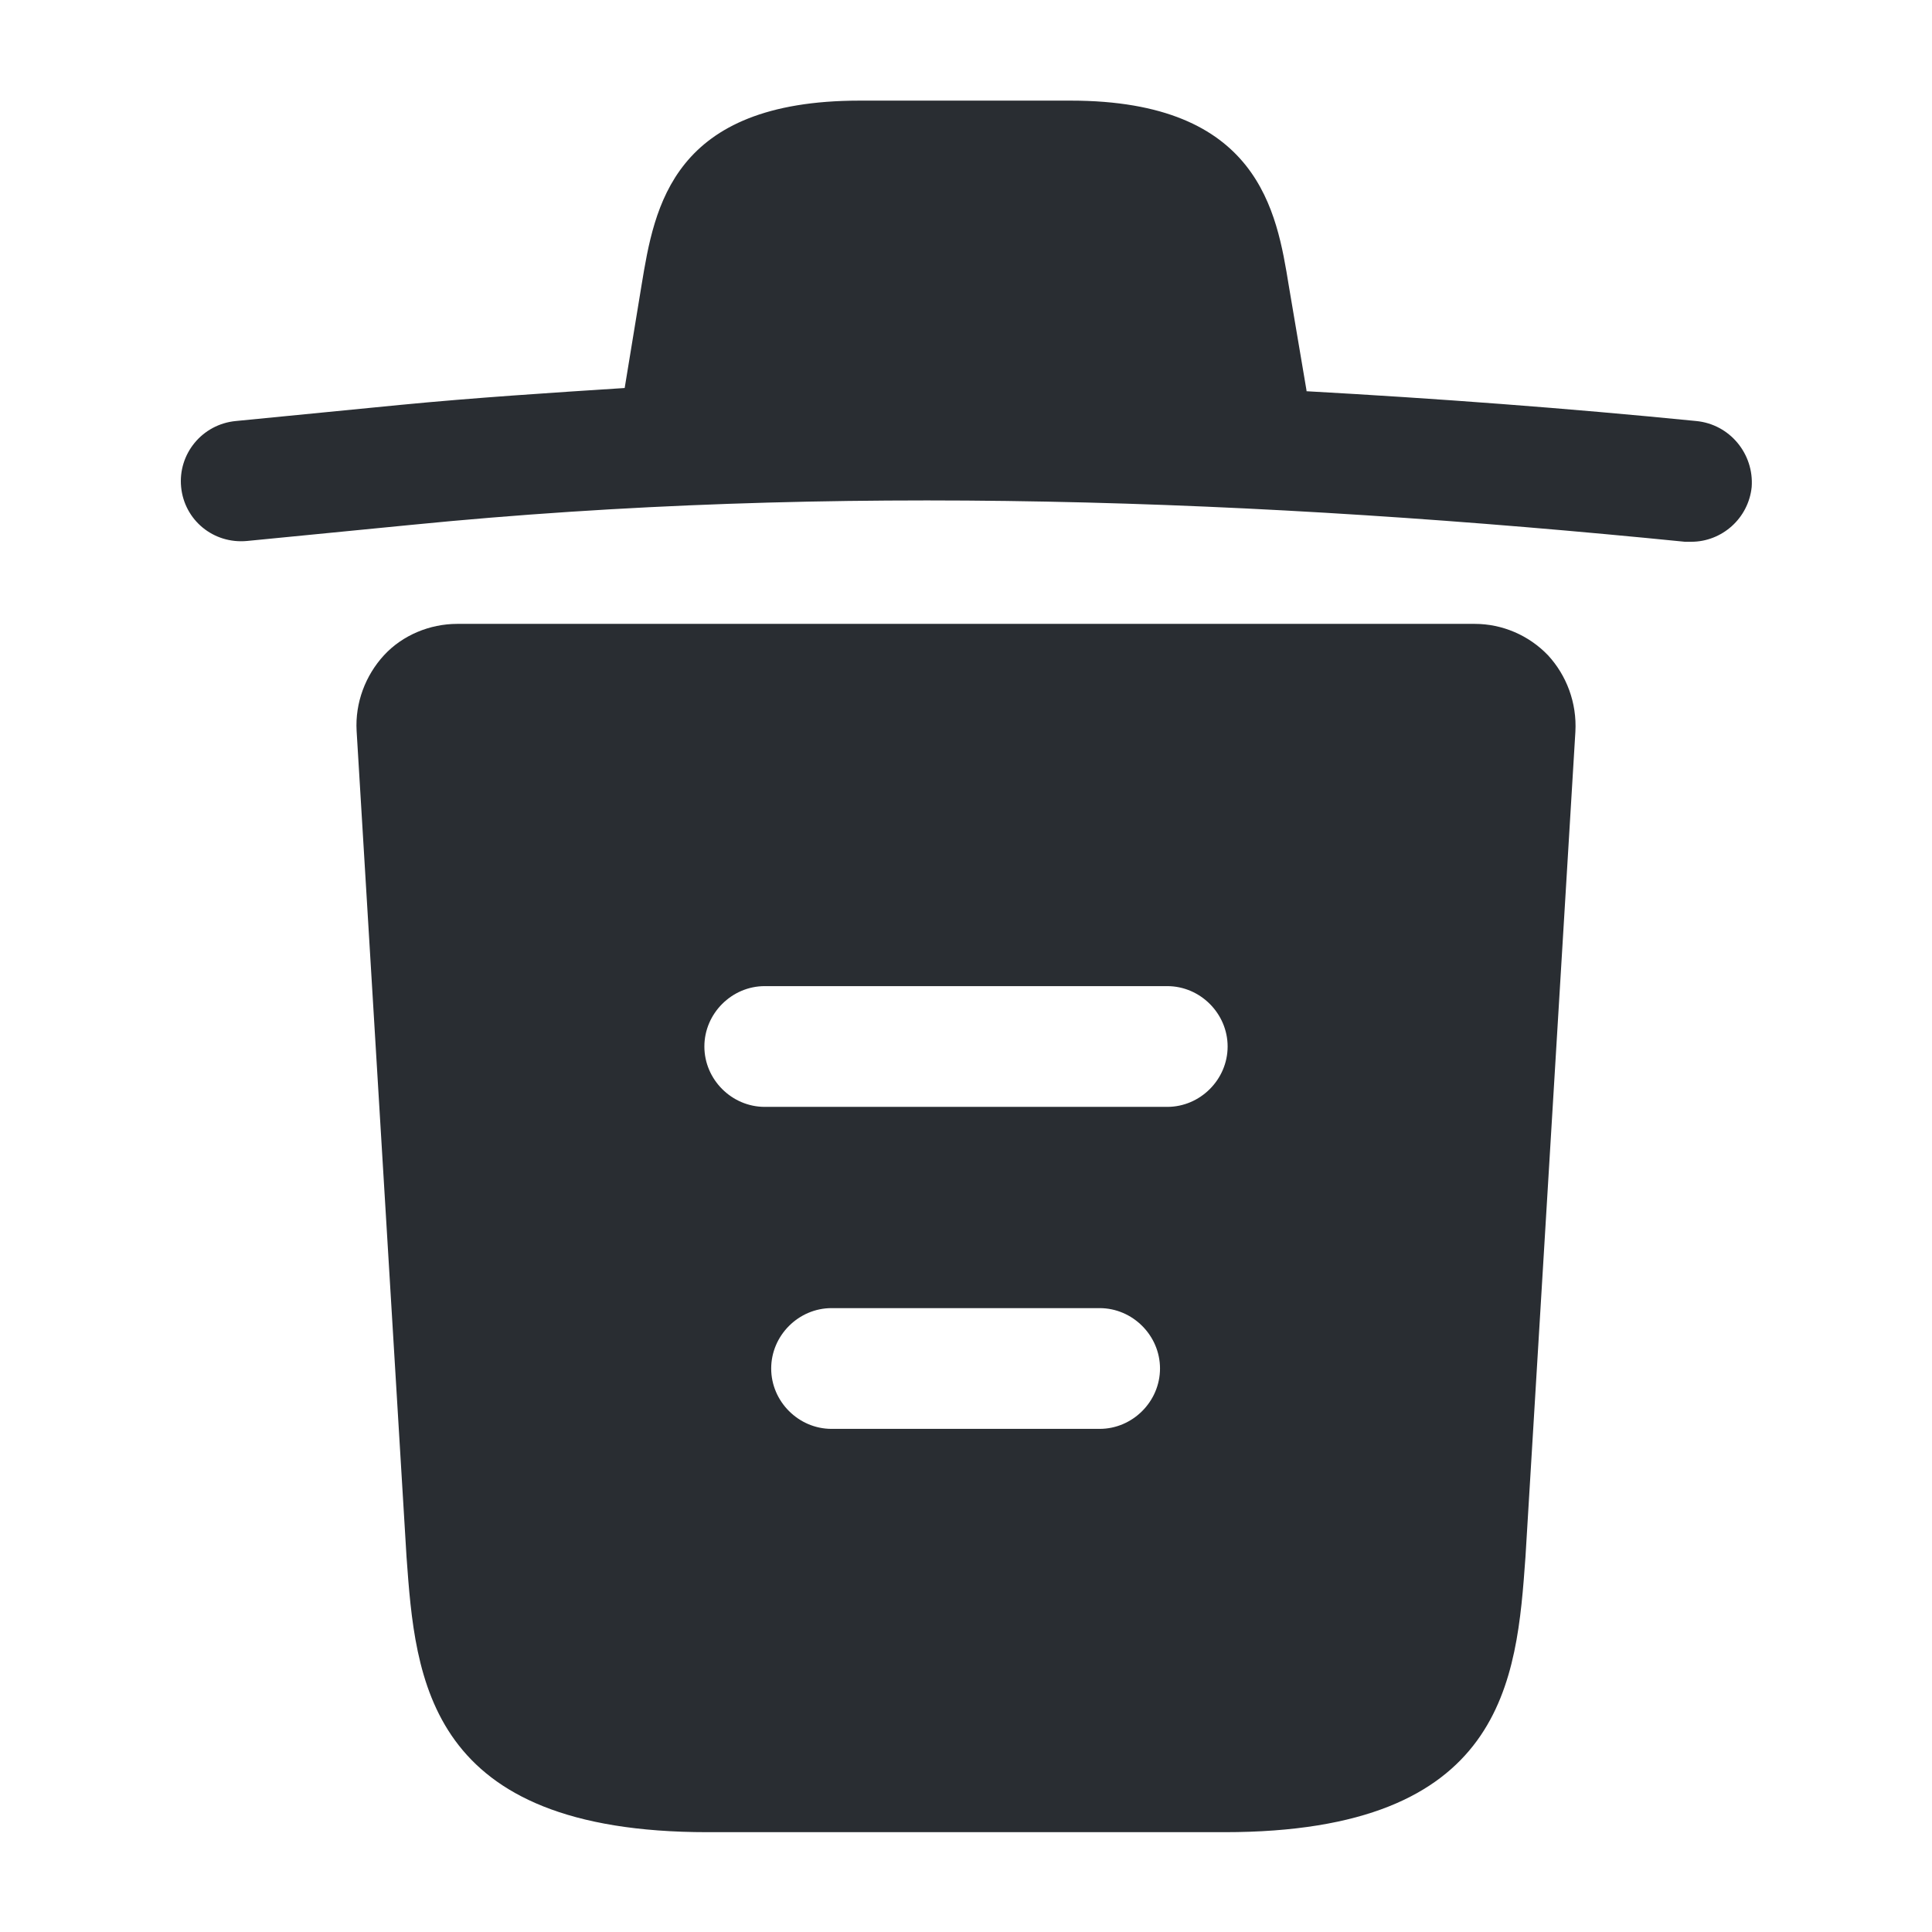
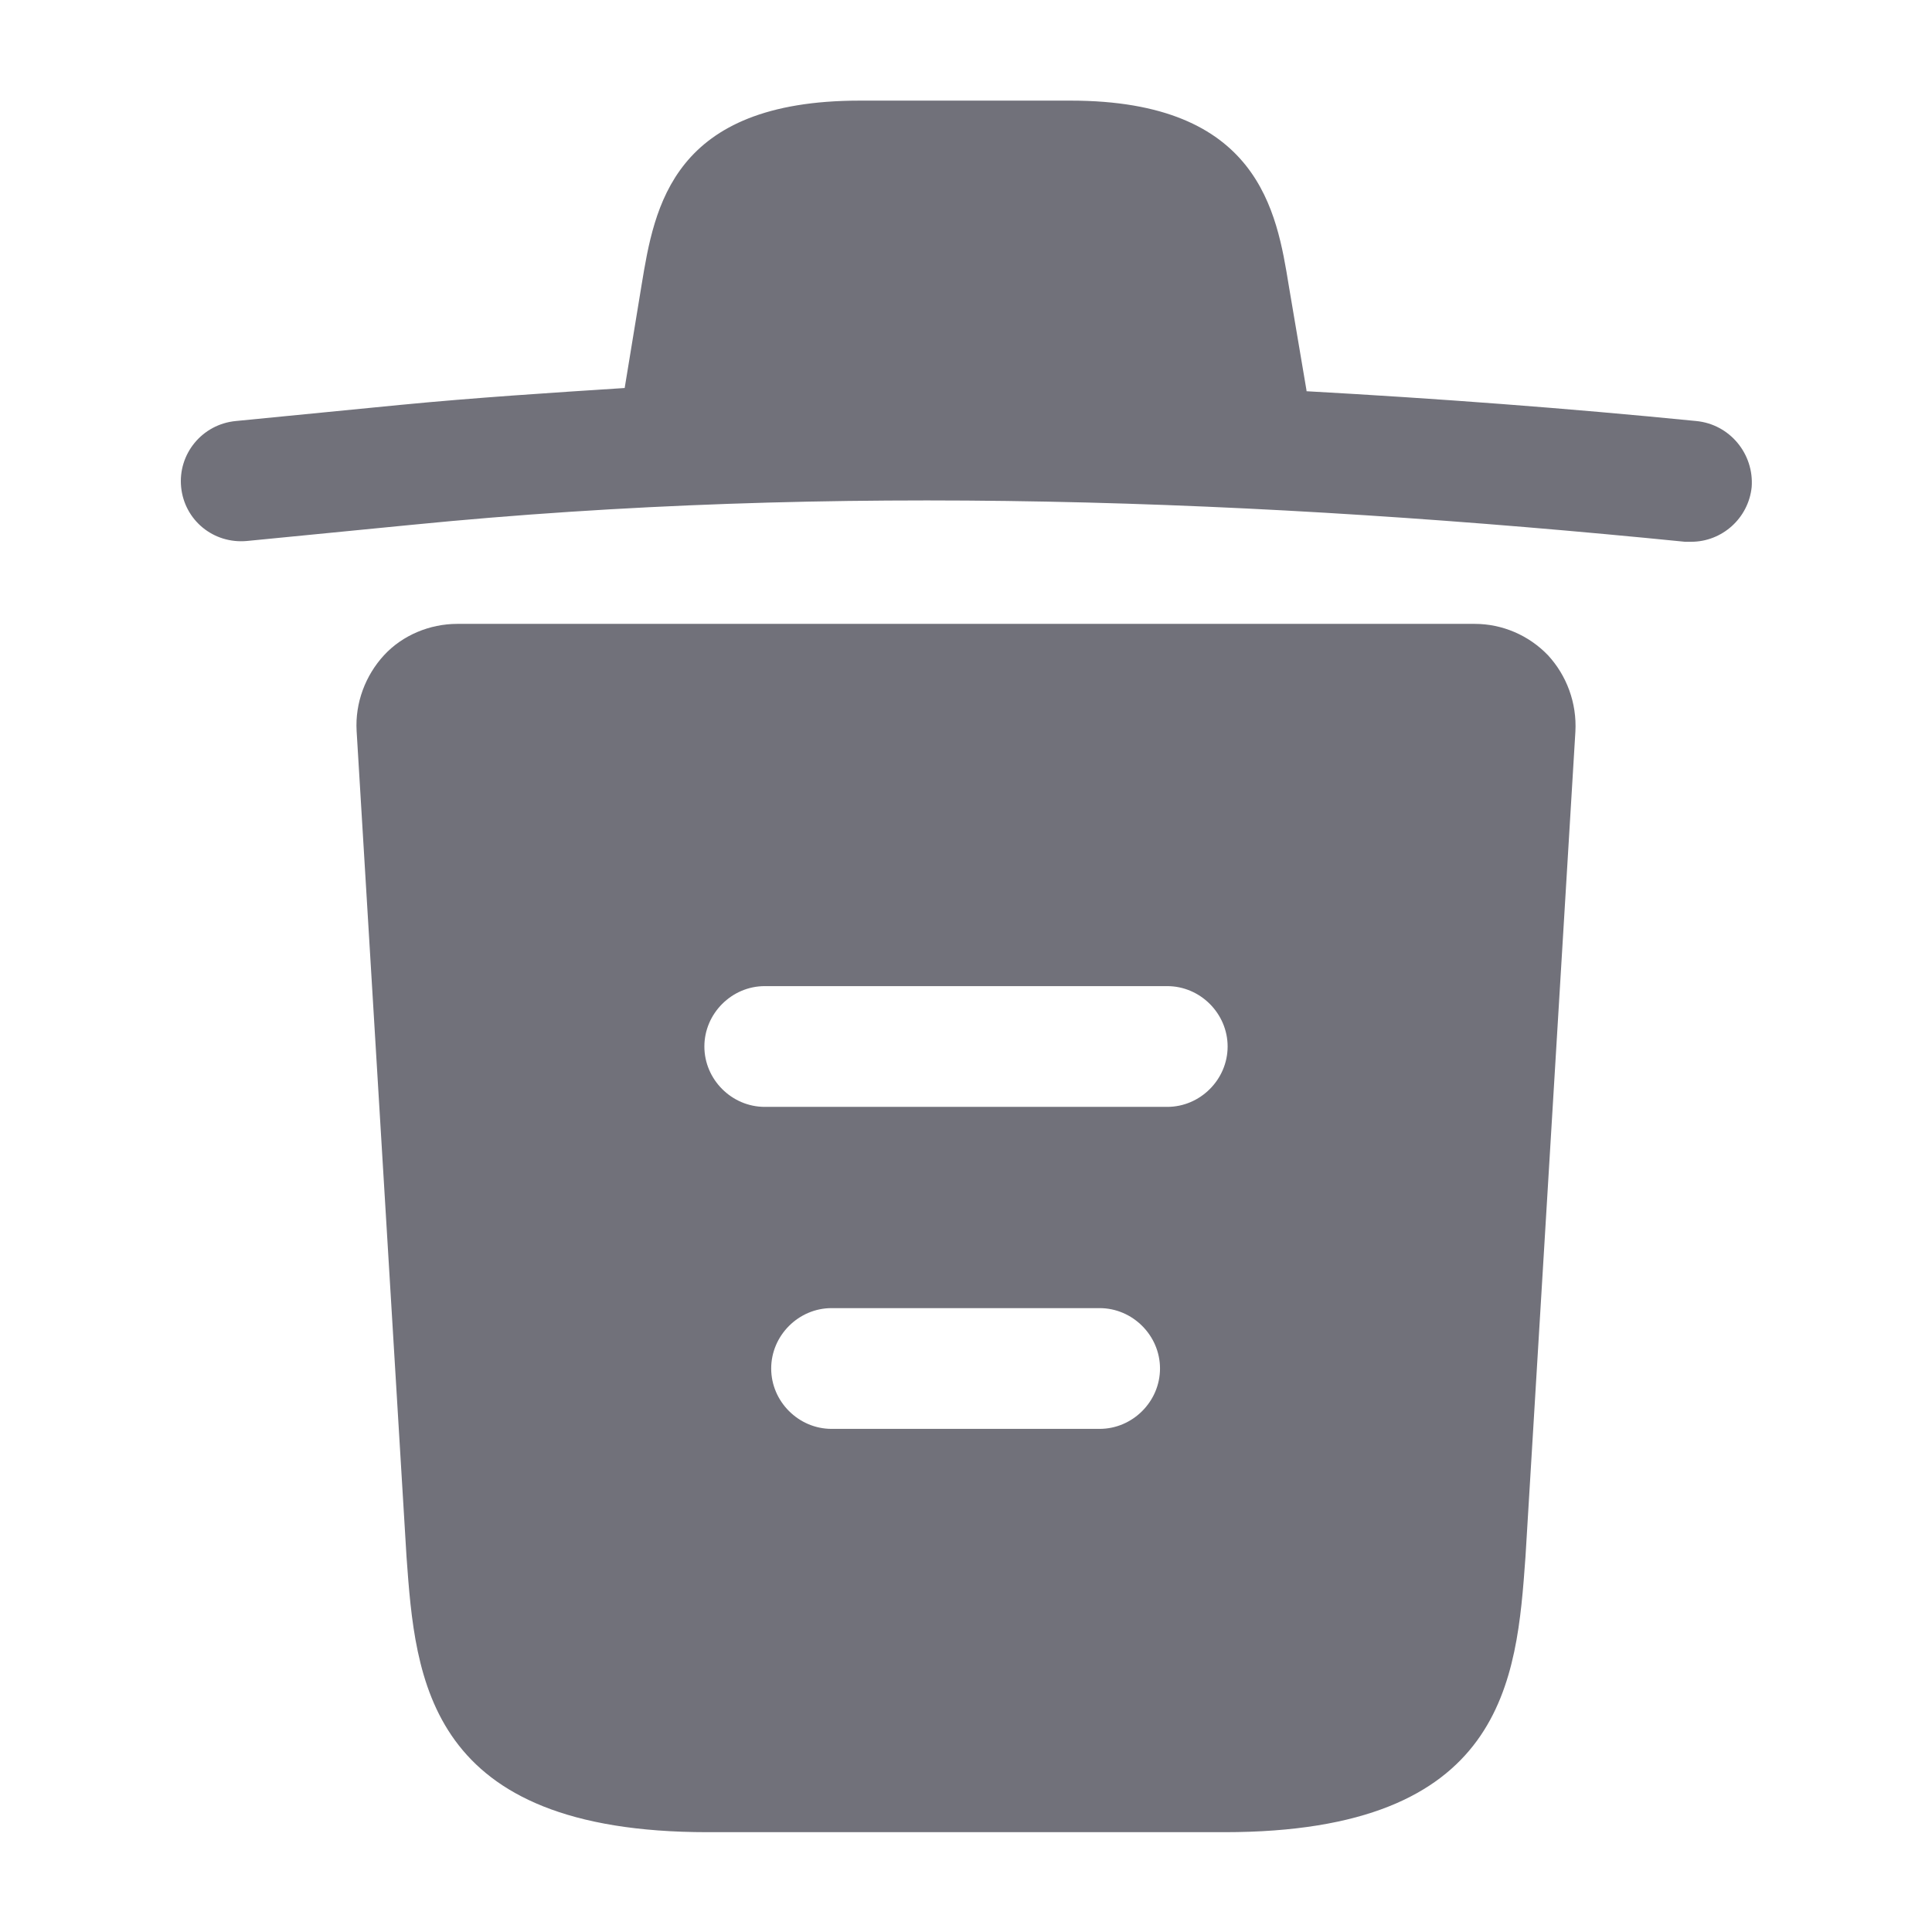
<svg xmlns="http://www.w3.org/2000/svg" width="24" height="24" viewBox="0 0 24 24" fill="none">
-   <path d="M21.07 5.23C19.46 5.07 17.85 4.95 16.23 4.86V4.85L16.01 3.55C15.86 2.63 15.64 1.25 13.3 1.25H10.68C8.35 1.25 8.13 2.57 7.97 3.54L7.76 4.82C6.83 4.88 5.9 4.94 4.97 5.03L2.93 5.23C2.51 5.27 2.21 5.64 2.25 6.05C2.29 6.46 2.65 6.76 3.07 6.72L5.11 6.52C10.35 6 15.63 6.2 20.93 6.73C20.96 6.73 20.98 6.73 21.01 6.73C21.39 6.73 21.72 6.44 21.76 6.05C21.79 5.64 21.49 5.27 21.07 5.23Z" fill="#292D32" />
-   <path d="M19.23 8.14C18.99 7.89 18.66 7.75 18.32 7.75H5.68C5.34 7.75 5 7.89 4.77 8.14C4.54 8.39 4.41 8.73 4.43 9.08L5.05 19.34C5.16 20.86 5.3 22.76 8.79 22.76H15.21C18.7 22.76 18.84 20.87 18.95 19.34L19.57 9.09C19.59 8.73 19.46 8.39 19.23 8.14ZM13.66 17.75H10.33C9.92 17.75 9.58 17.41 9.58 17C9.58 16.59 9.92 16.25 10.33 16.25H13.66C14.07 16.25 14.41 16.59 14.41 17C14.41 17.41 14.07 17.75 13.66 17.75ZM14.5 13.75H9.5C9.09 13.75 8.75 13.41 8.75 13C8.75 12.59 9.09 12.25 9.5 12.25H14.5C14.91 12.25 15.25 12.59 15.25 13C15.25 13.41 14.91 13.75 14.5 13.75Z" fill="#292D32" />
+   <path d="M21.07 5.23C19.46 5.07 17.85 4.95 16.23 4.86V4.85L16.01 3.55C15.86 2.63 15.64 1.25 13.3 1.25H10.68C8.35 1.25 8.13 2.57 7.97 3.54L7.76 4.82C6.83 4.88 5.9 4.94 4.97 5.03L2.93 5.23C2.51 5.27 2.21 5.64 2.25 6.05C2.29 6.46 2.65 6.76 3.07 6.72L5.11 6.52C10.35 6 15.63 6.2 20.93 6.73C20.96 6.73 20.98 6.73 21.01 6.73C21.39 6.73 21.72 6.44 21.76 6.05C21.79 5.64 21.49 5.27 21.07 5.23Z" fill="#71717A" />
+   <path d="M19.23 8.14C18.99 7.89 18.66 7.75 18.32 7.75H5.68C5.34 7.75 5 7.89 4.77 8.14C4.54 8.39 4.41 8.73 4.43 9.08L5.05 19.34C5.16 20.86 5.3 22.76 8.79 22.76H15.21C18.7 22.76 18.84 20.87 18.95 19.34L19.57 9.09C19.59 8.73 19.46 8.39 19.23 8.14ZM13.66 17.75H10.33C9.92 17.75 9.58 17.41 9.58 17C9.58 16.59 9.92 16.25 10.33 16.25H13.66C14.07 16.25 14.41 16.59 14.41 17C14.41 17.41 14.07 17.75 13.66 17.75ZM14.5 13.75H9.5C9.09 13.75 8.75 13.41 8.75 13C8.75 12.59 9.09 12.25 9.5 12.25H14.5C14.91 12.25 15.25 12.59 15.25 13C15.25 13.41 14.91 13.75 14.5 13.75Z" fill="#71717A" />
</svg>
